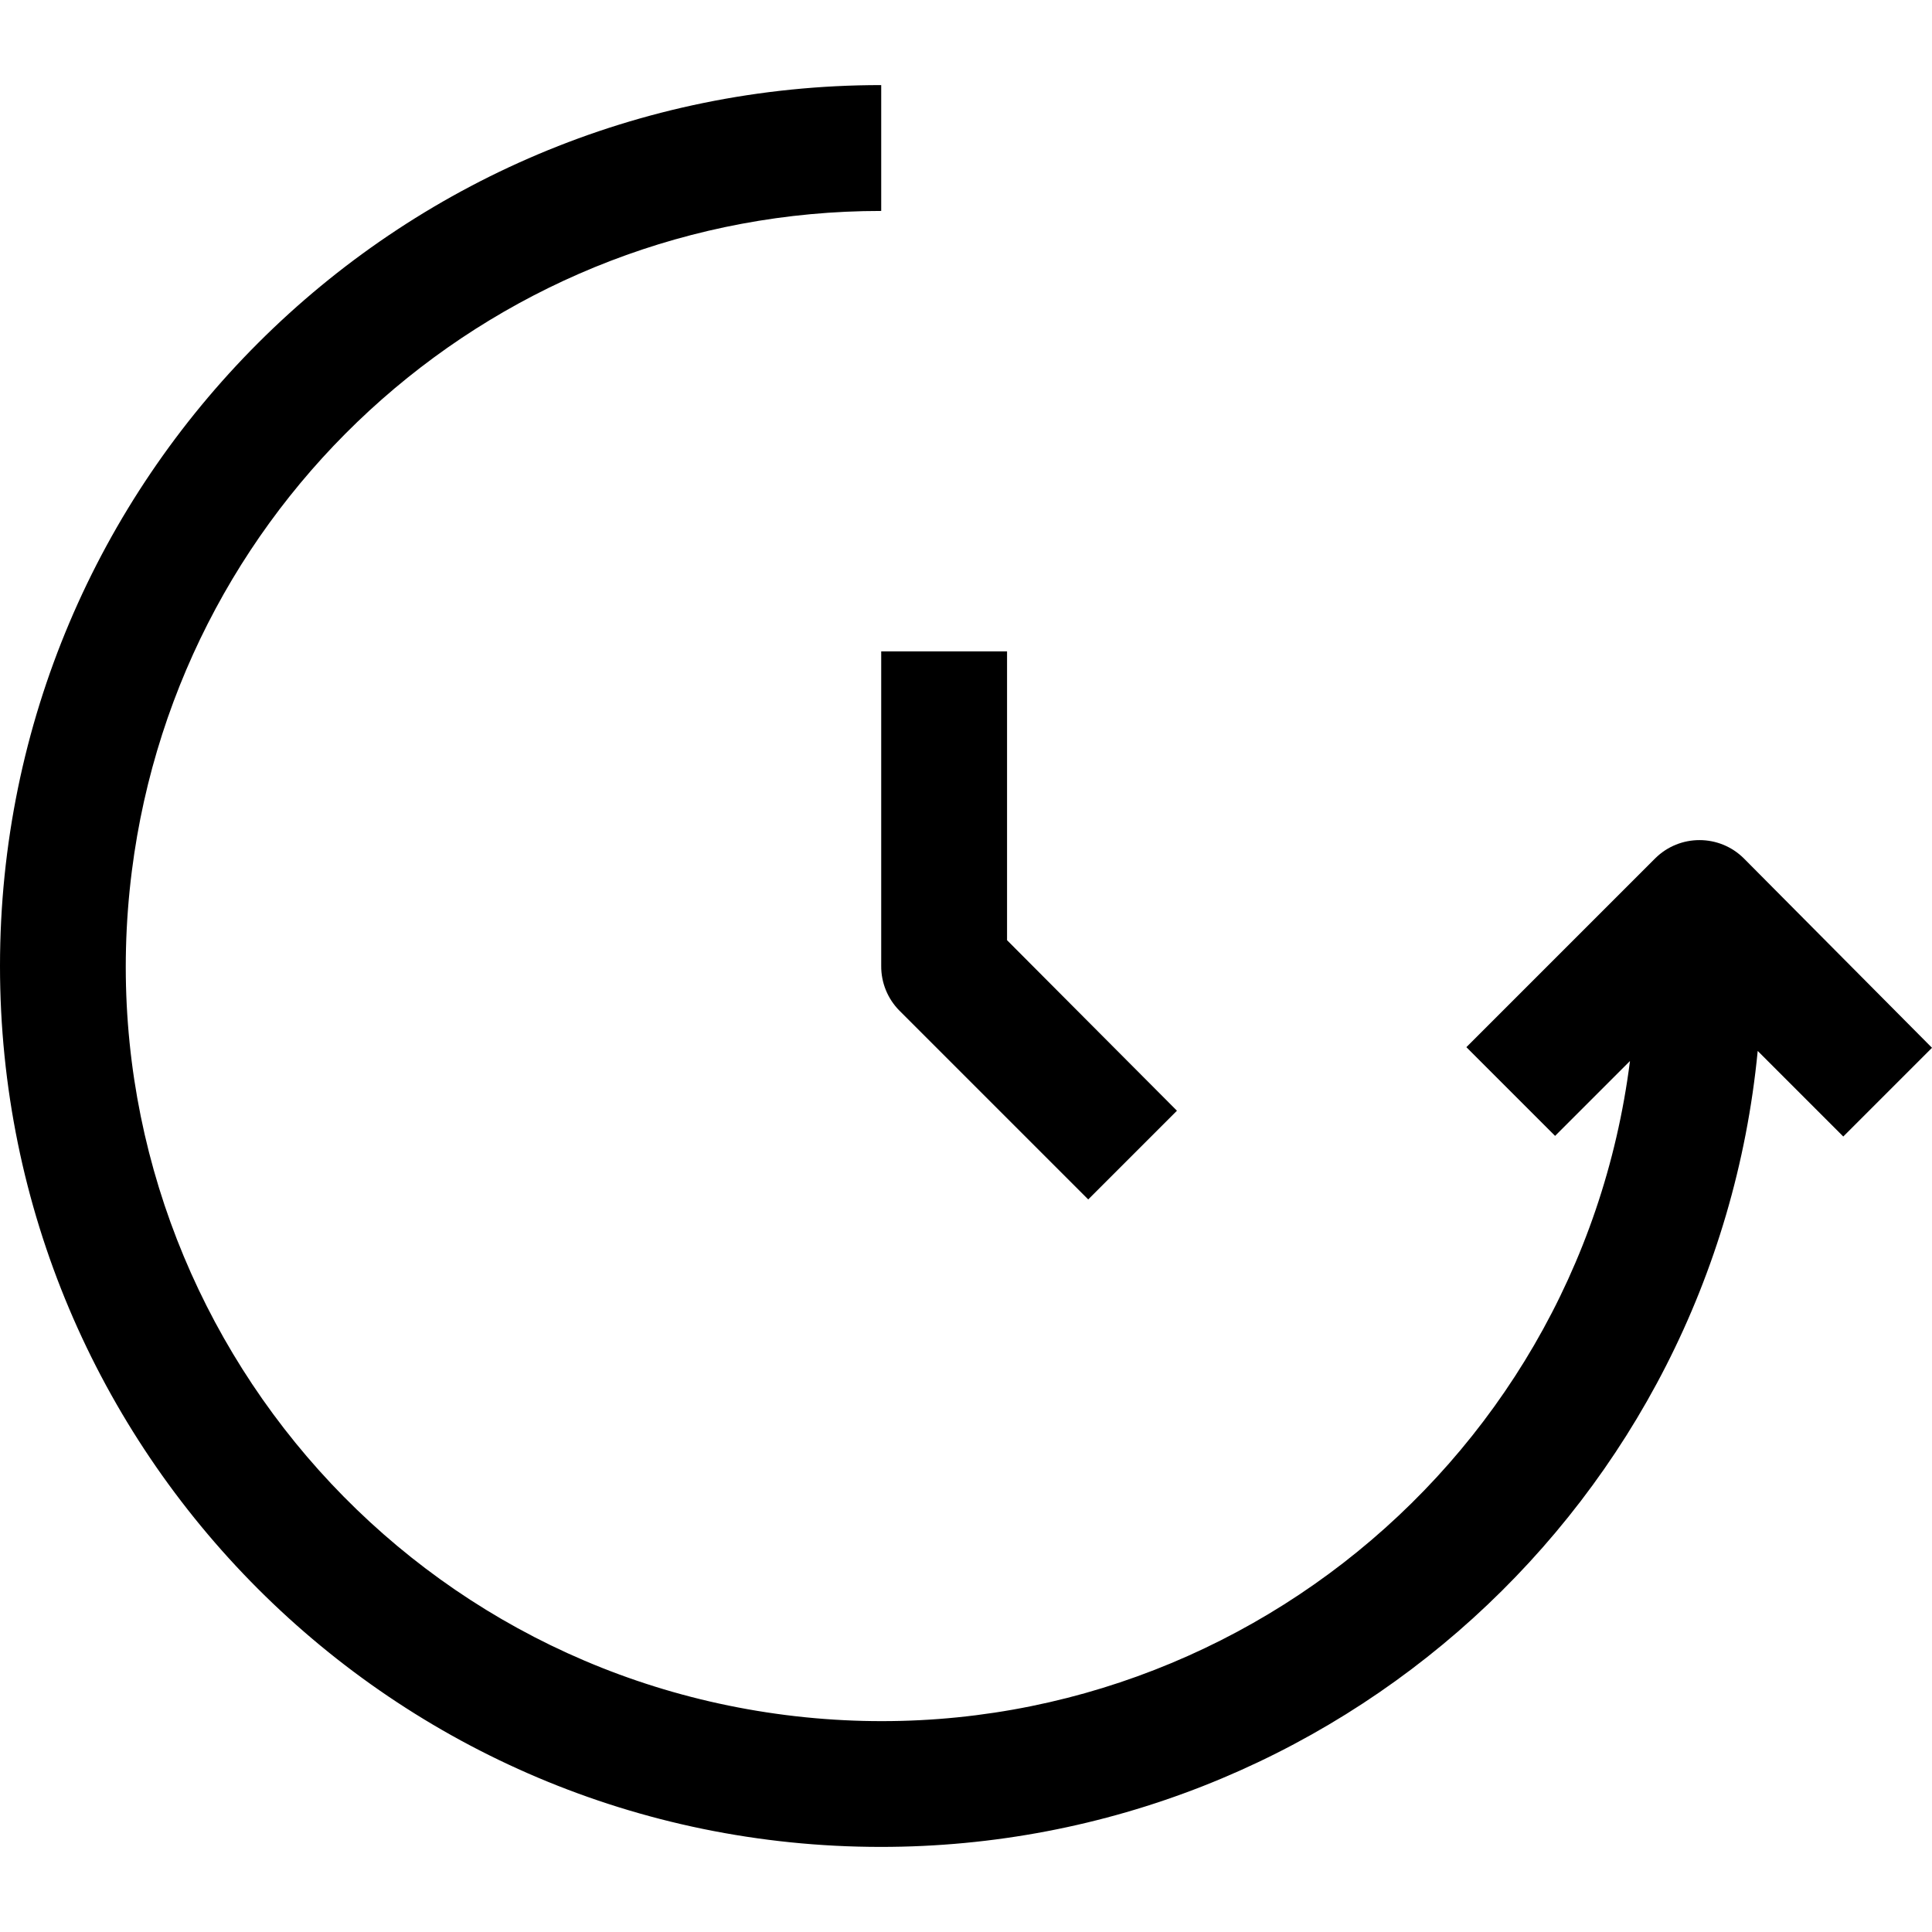
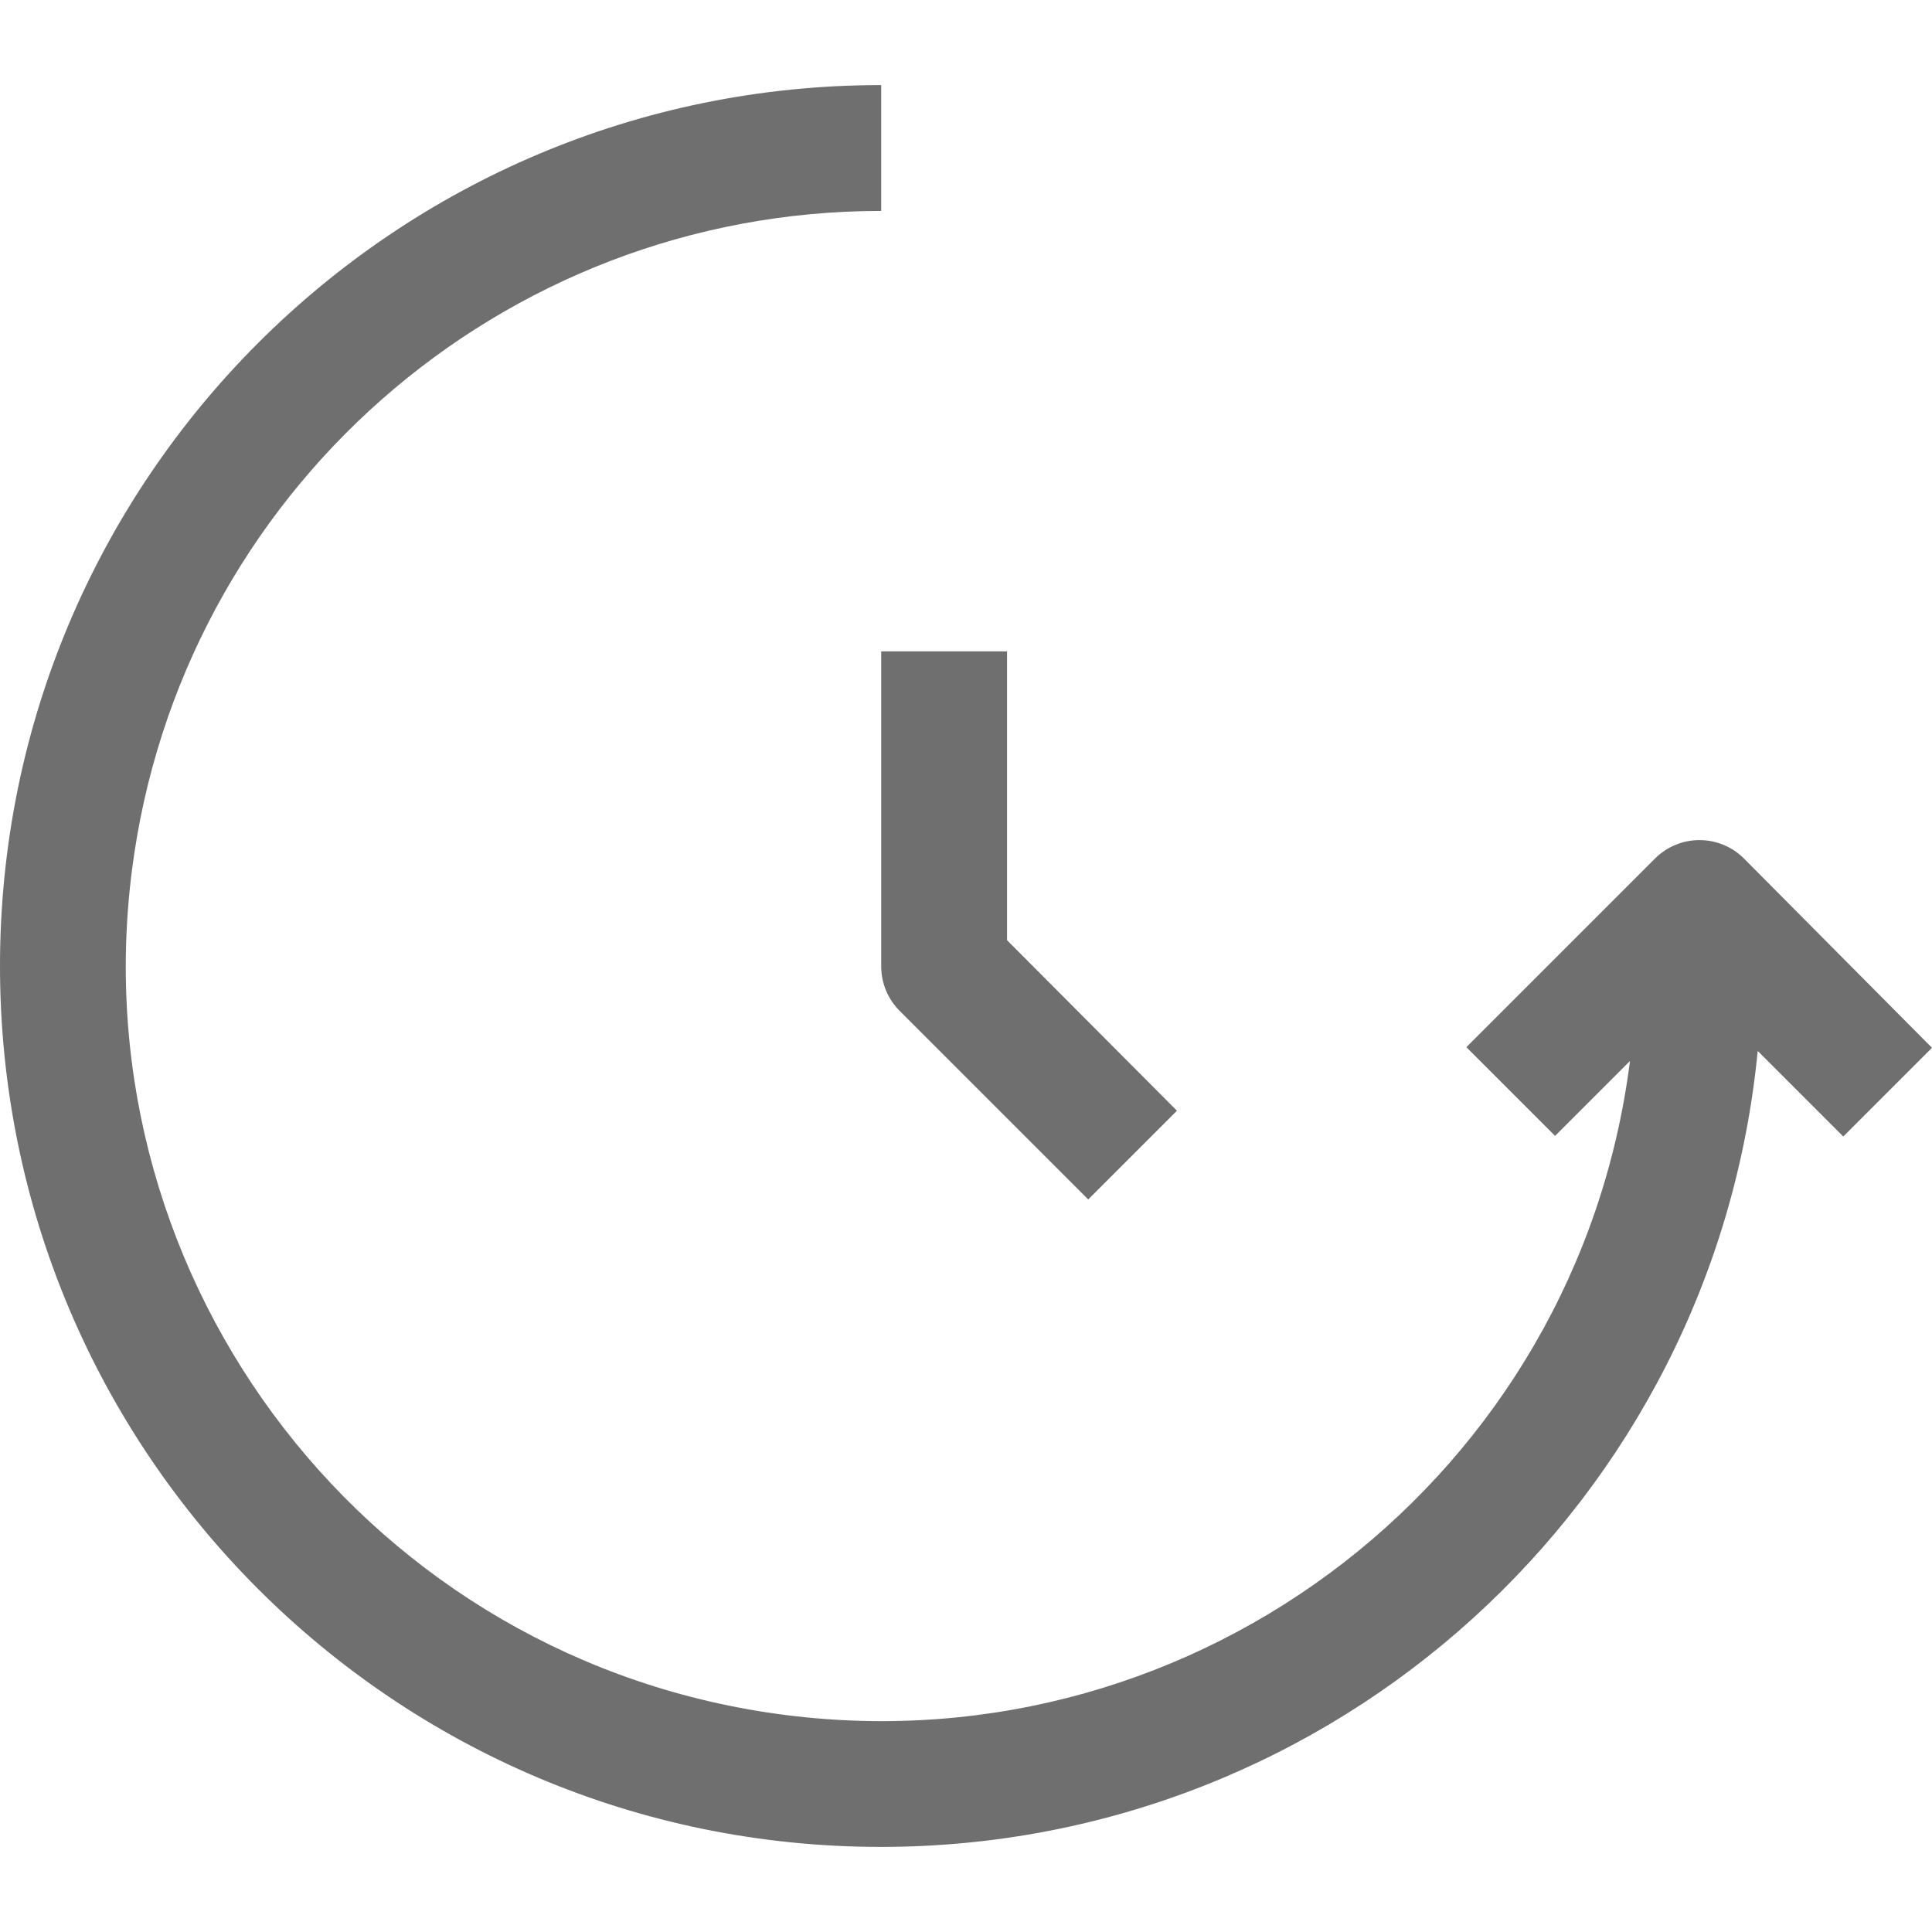
<svg xmlns="http://www.w3.org/2000/svg" version="1.1" id="Capa_1" x="0px" y="0px" viewBox="0 0 491.276 491.276" style="enable-background:new 0 0 491.276 491.276;" xml:space="preserve">
  <g>
    <g>
      <g>
-         <path d="M443.436,218.278c-6.241-6.204-16.319-6.204-22.56,0l-48,48l22.56,22.56l19.04-19.04     c-13.343,105.196-109.438,179.657-214.634,166.314S20.185,326.674,33.528,221.478C45.7,125.521,127.351,53.601,224.076,53.638     v-32C100.364,21.596,0.042,121.85,0,245.562s100.212,224.034,223.924,224.076c115.375,0.039,211.907-87.563,223.032-202.4     l21.76,21.76l22.56-22.56L443.436,218.278z" />
-         <path d="M224.076,165.638v80c-0.025,4.253,1.645,8.34,4.64,11.36l48,48l22.56-22.56l-43.2-43.36v-73.44H224.076z" />
+         <path d="M443.436,218.278c-6.241-6.204-16.319-6.204-22.56,0l-48,48l22.56,22.56l19.04-19.04     c-13.343,105.196-109.438,179.657-214.634,166.314S20.185,326.674,33.528,221.478C45.7,125.521,127.351,53.601,224.076,53.638     v-32C100.364,21.596,0.042,121.85,0,245.562s100.212,224.034,223.924,224.076c115.375,0.039,211.907-87.563,223.032-202.4     l21.76,21.76l22.56-22.56L443.436,218.278z" fill="#6F6F6F" />
+         <path d="M224.076,165.638v80c-0.025,4.253,1.645,8.34,4.64,11.36l48,48l22.56-22.56l-43.2-43.36v-73.44H224.076z" fill="#6F6F6F" />
      </g>
    </g>
  </g>
  <g>
- </g>
+ 	</g>
  <g>
- </g>
+ 	</g>
  <g>
- </g>
+ 	</g>
  <g>
- </g>
+ 	</g>
  <g>
- </g>
+ 	</g>
  <g>
- </g>
+ 	</g>
  <g>
- </g>
+ 	</g>
  <g>
- </g>
+ 	</g>
  <g>
- </g>
+ 	</g>
  <g>
- </g>
+ 	</g>
  <g>
- </g>
+ 	</g>
  <g>
- </g>
+ 	</g>
  <g>
- </g>
+ 	</g>
  <g>
- </g>
+ 	</g>
  <g>
- </g>
+ 	</g>
</svg>
